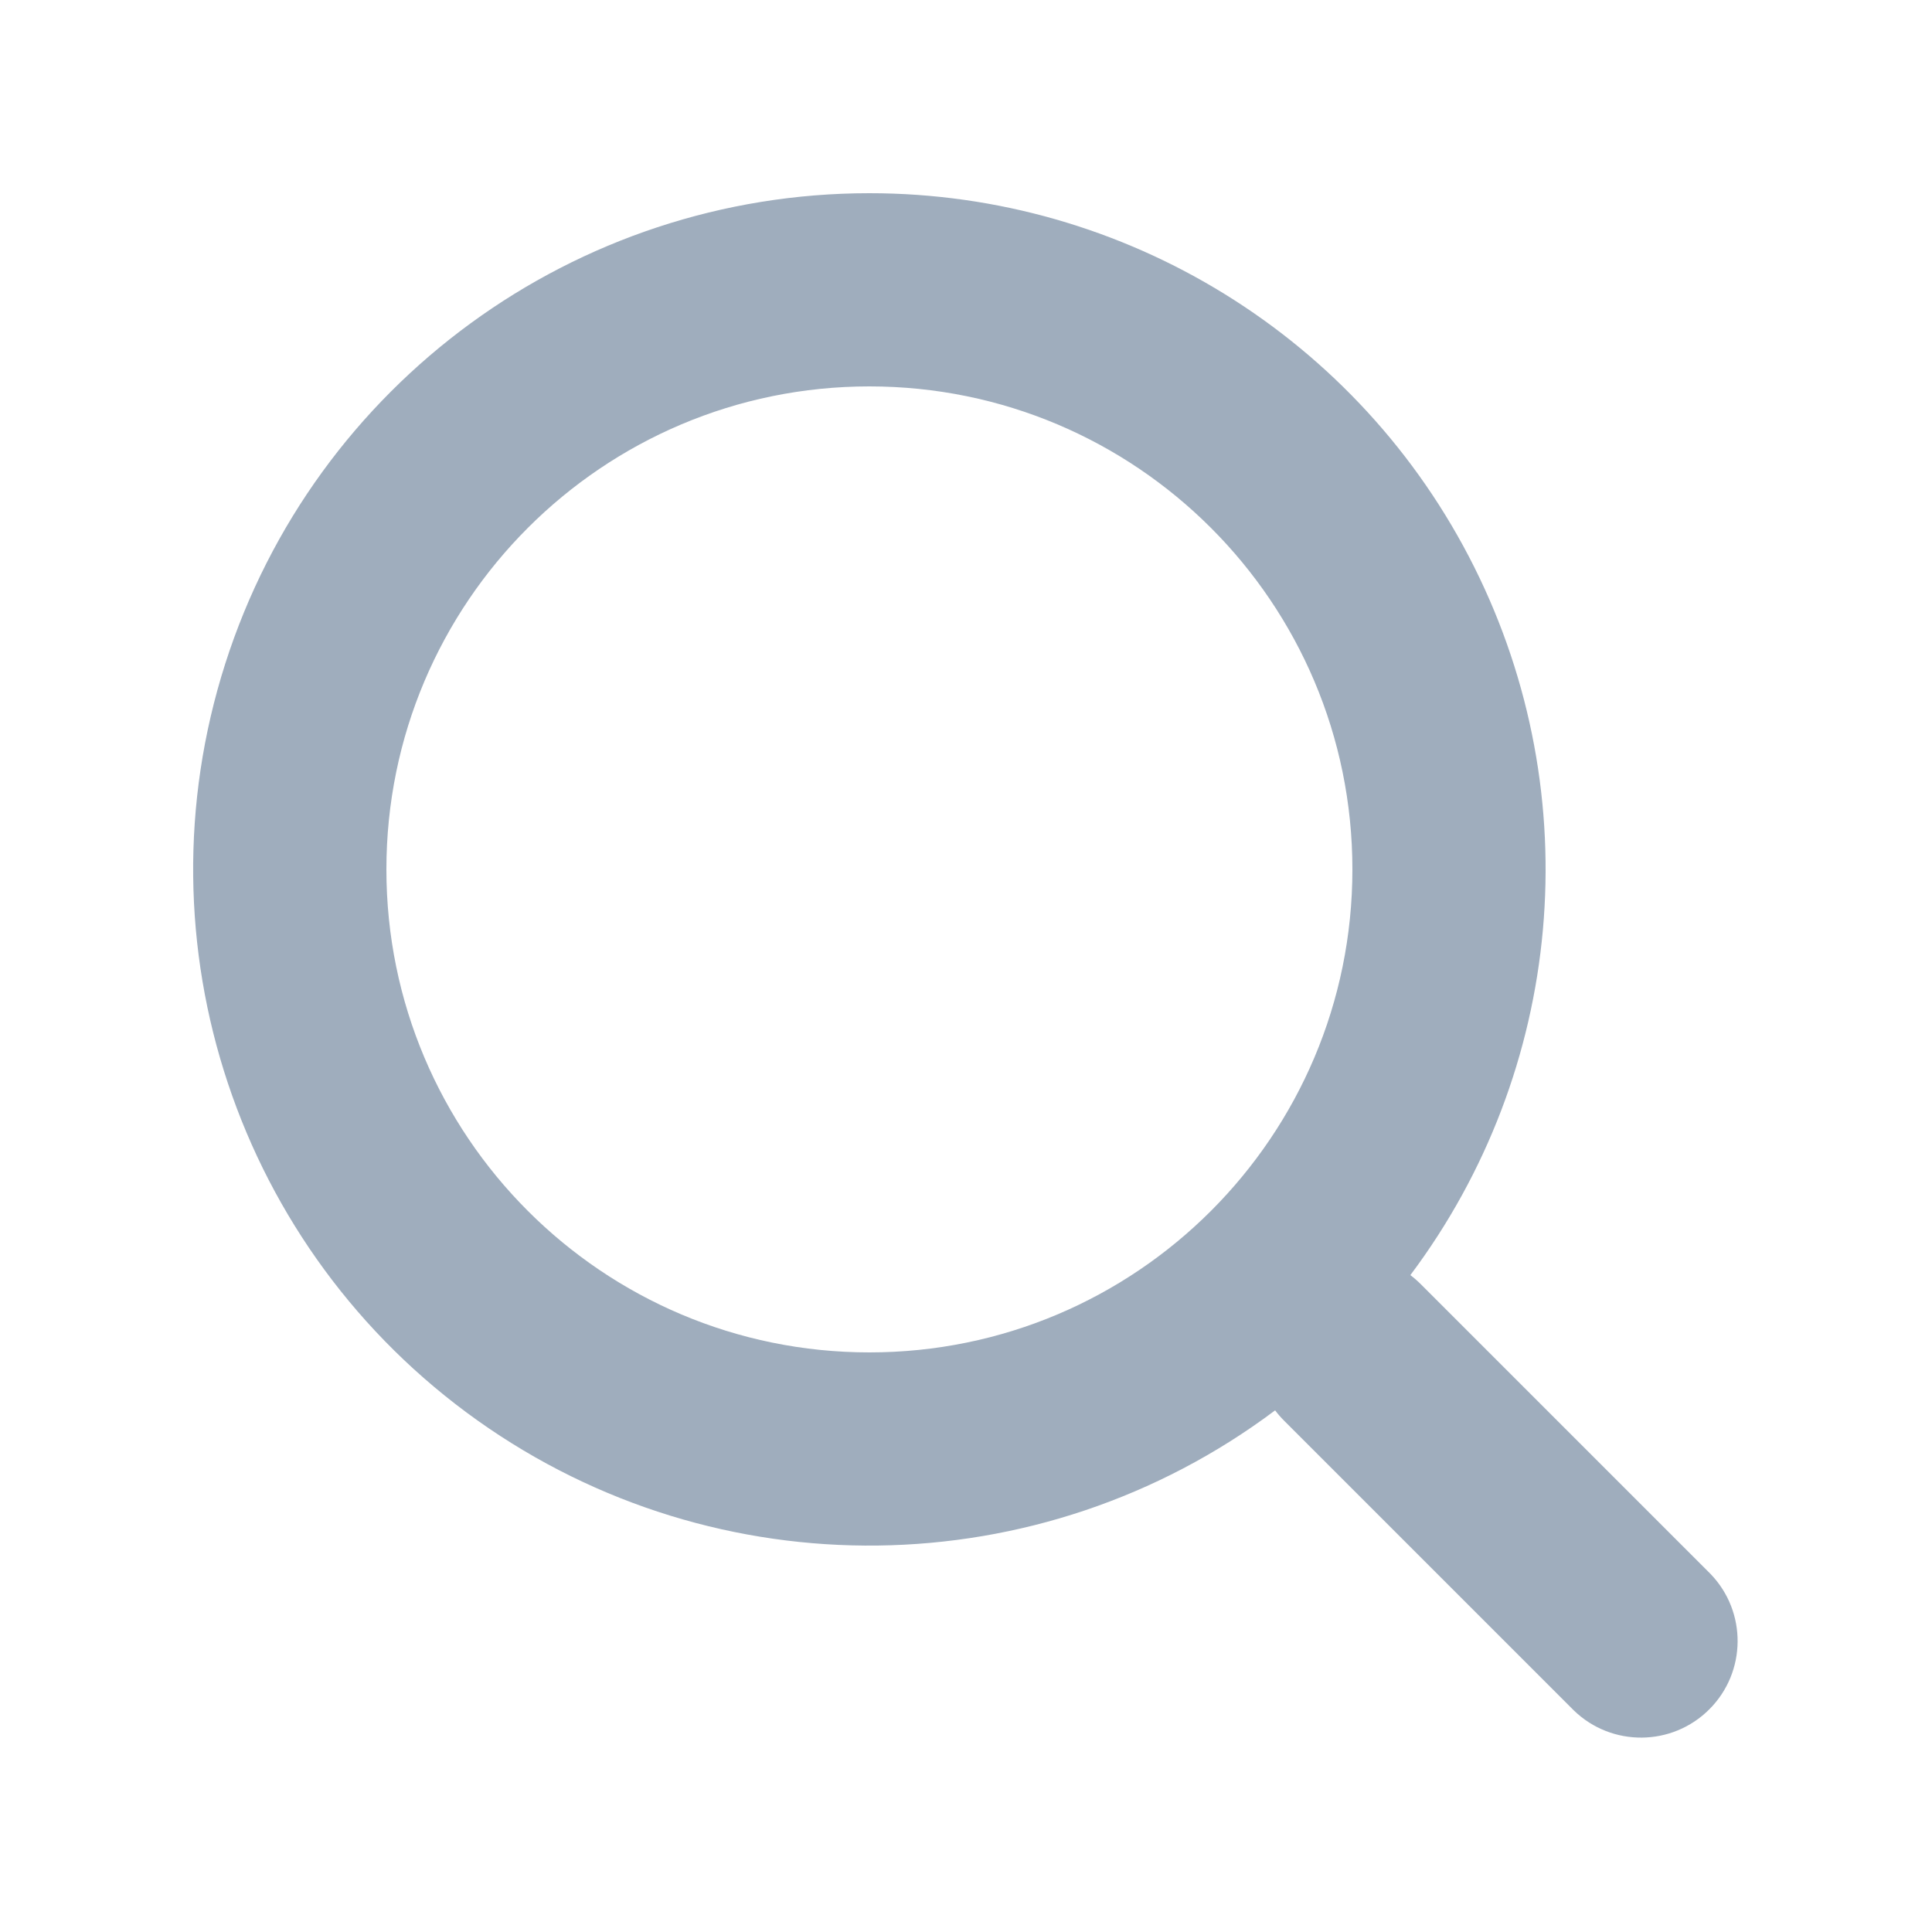
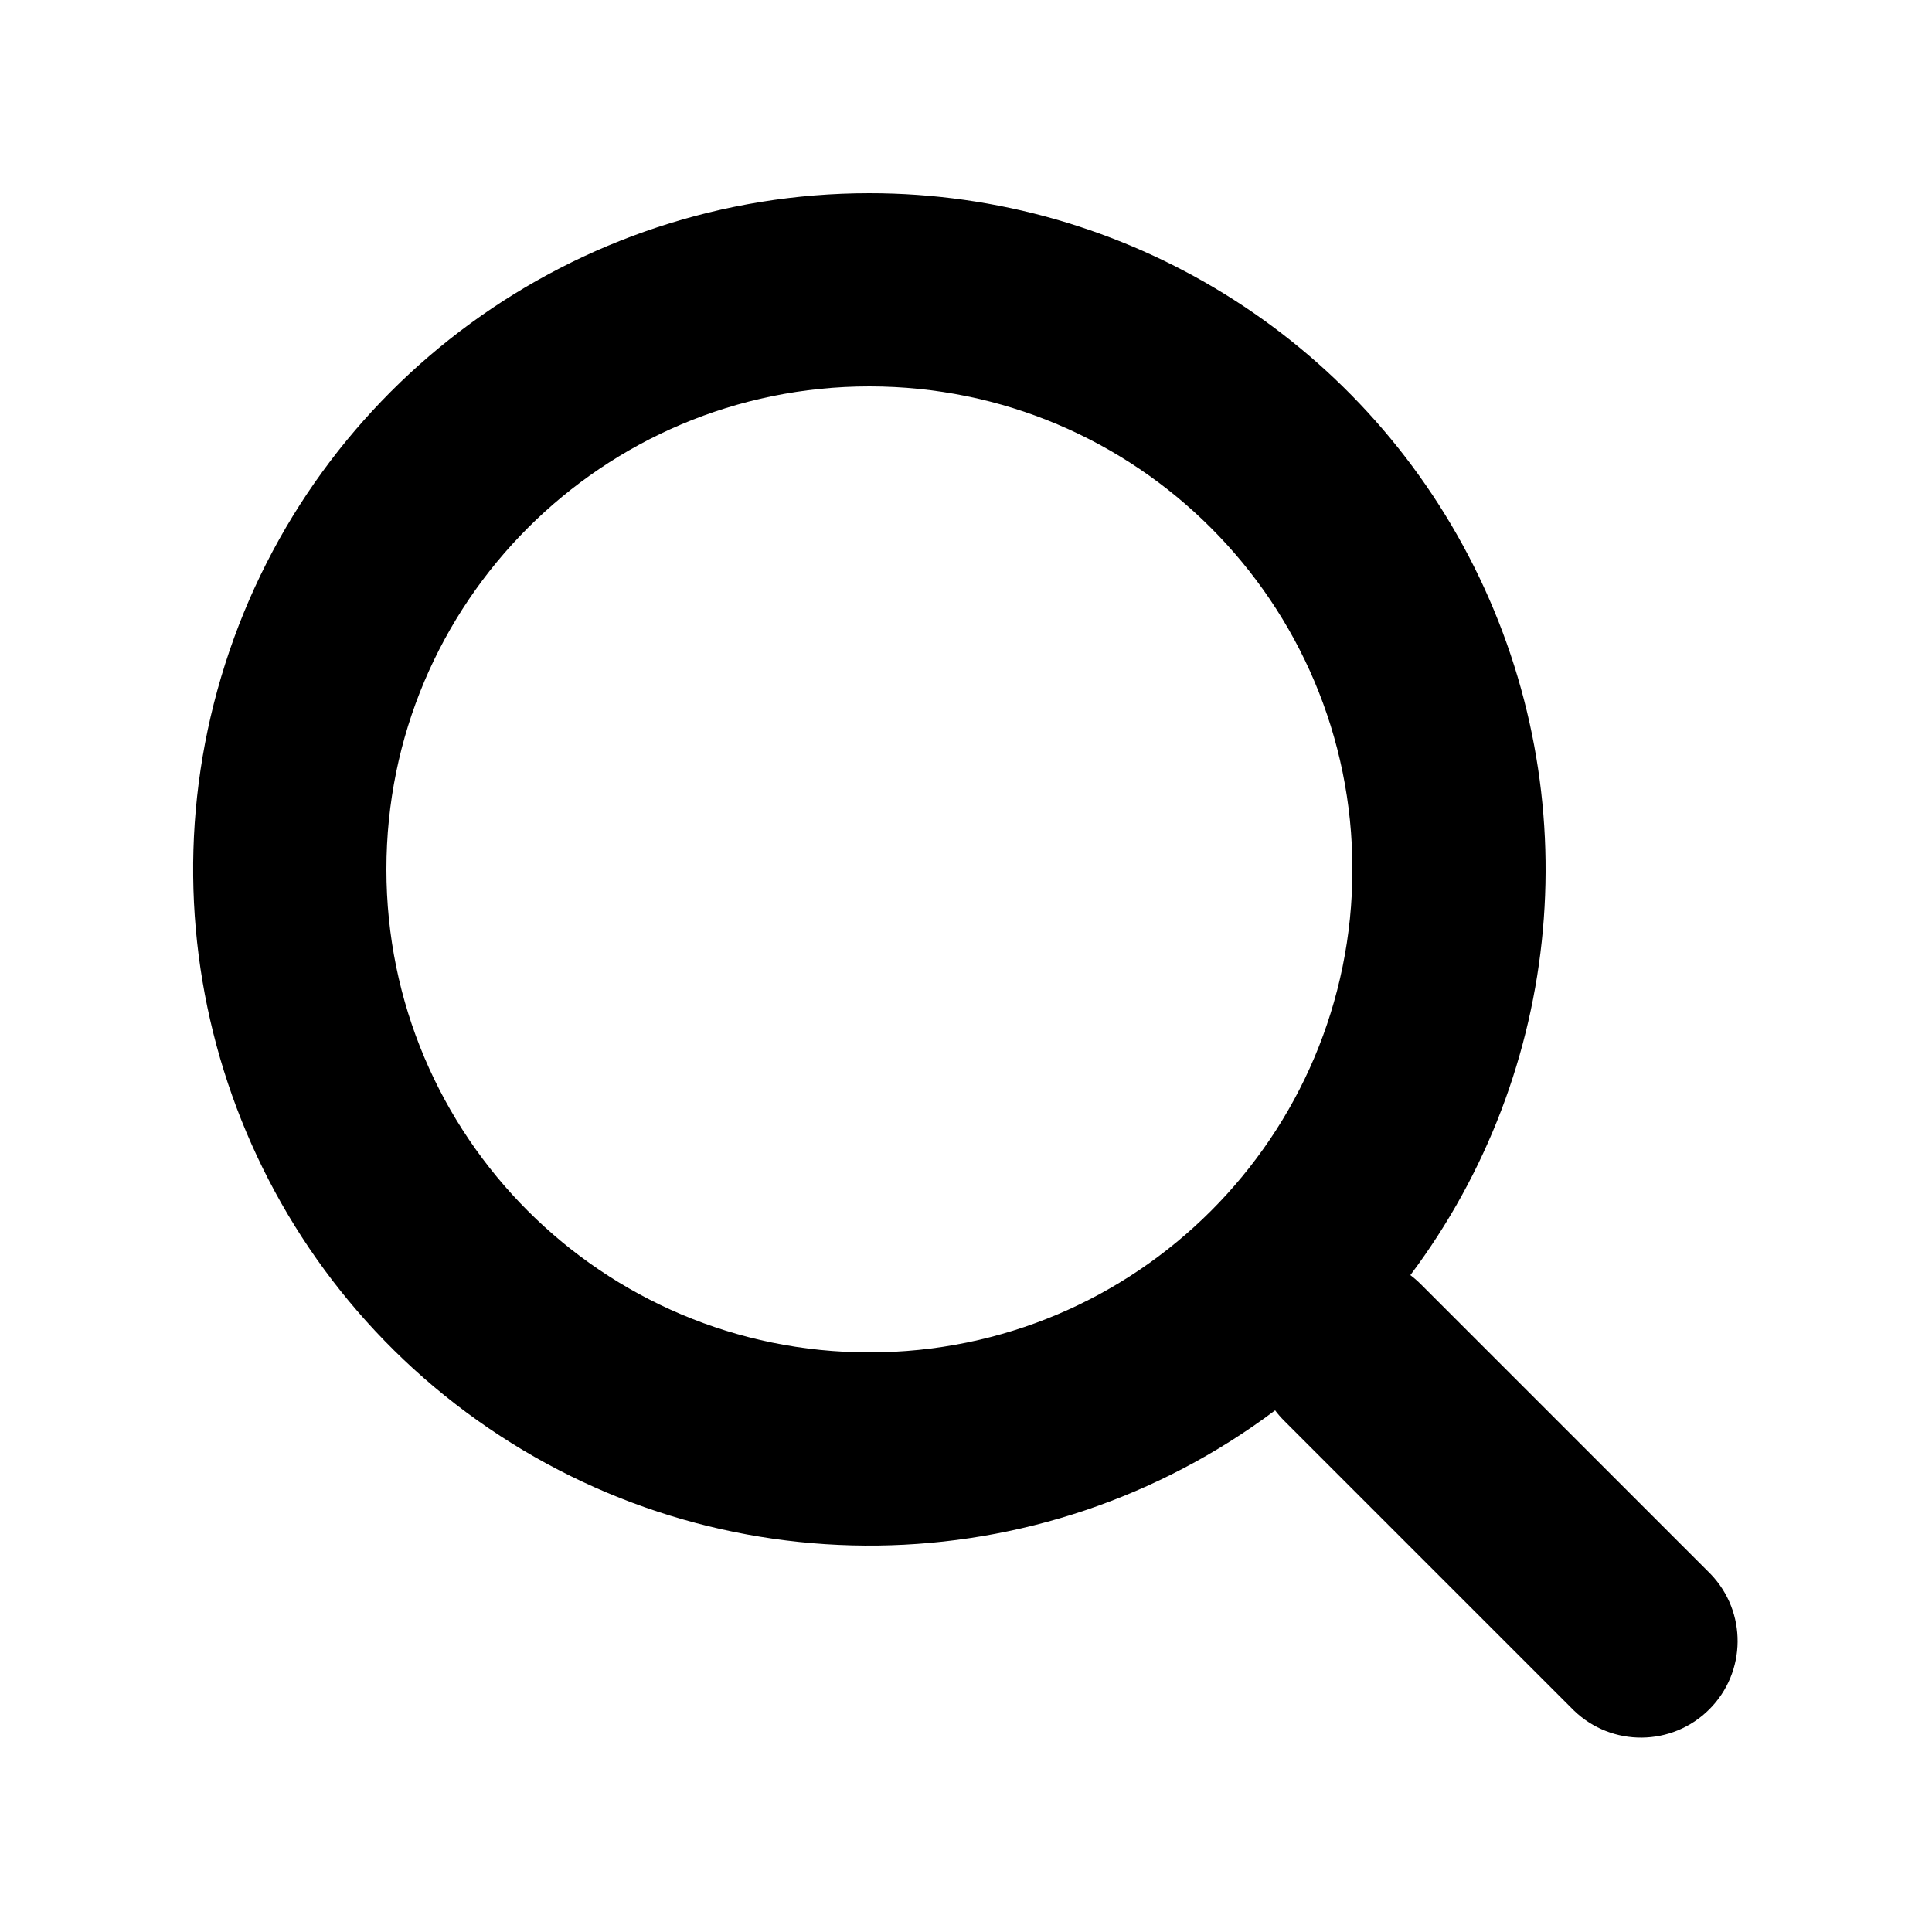
<svg xmlns="http://www.w3.org/2000/svg" width="800px" height="800px" viewBox="0 0 20 20" fill="none">
-   <g id="SVGRepo_bgCarrier" stroke-width="0" />
-   <g id="SVGRepo_tracerCarrier" stroke-linecap="round" stroke-linejoin="round" />
-   <g id="SVGRepo_iconCarrier">
-     <path fill="#9fadbd" fill-rule="evenodd" d="M4 9a5 5 0 1110 0A5 5 0 014 9zm5-7a7 7 0 104.2 12.6.999.999 0 00.093.107l3 3a1 1 0 001.414-1.414l-3-3a.999.999 0 00-.107-.093A7 7 0 009 2z" />
-   </g>
+   <path fill="#000000" fill-rule="evenodd" d="M4 9a5 5 0 1110 0A5 5 0 014 9zm5-7a7 7 0 104.2 12.6.999.999 0 00.093.107l3 3a1 1 0 001.414-1.414l-3-3a.999.999 0 00-.107-.093A7 7 0 009 2z" />
</svg>
